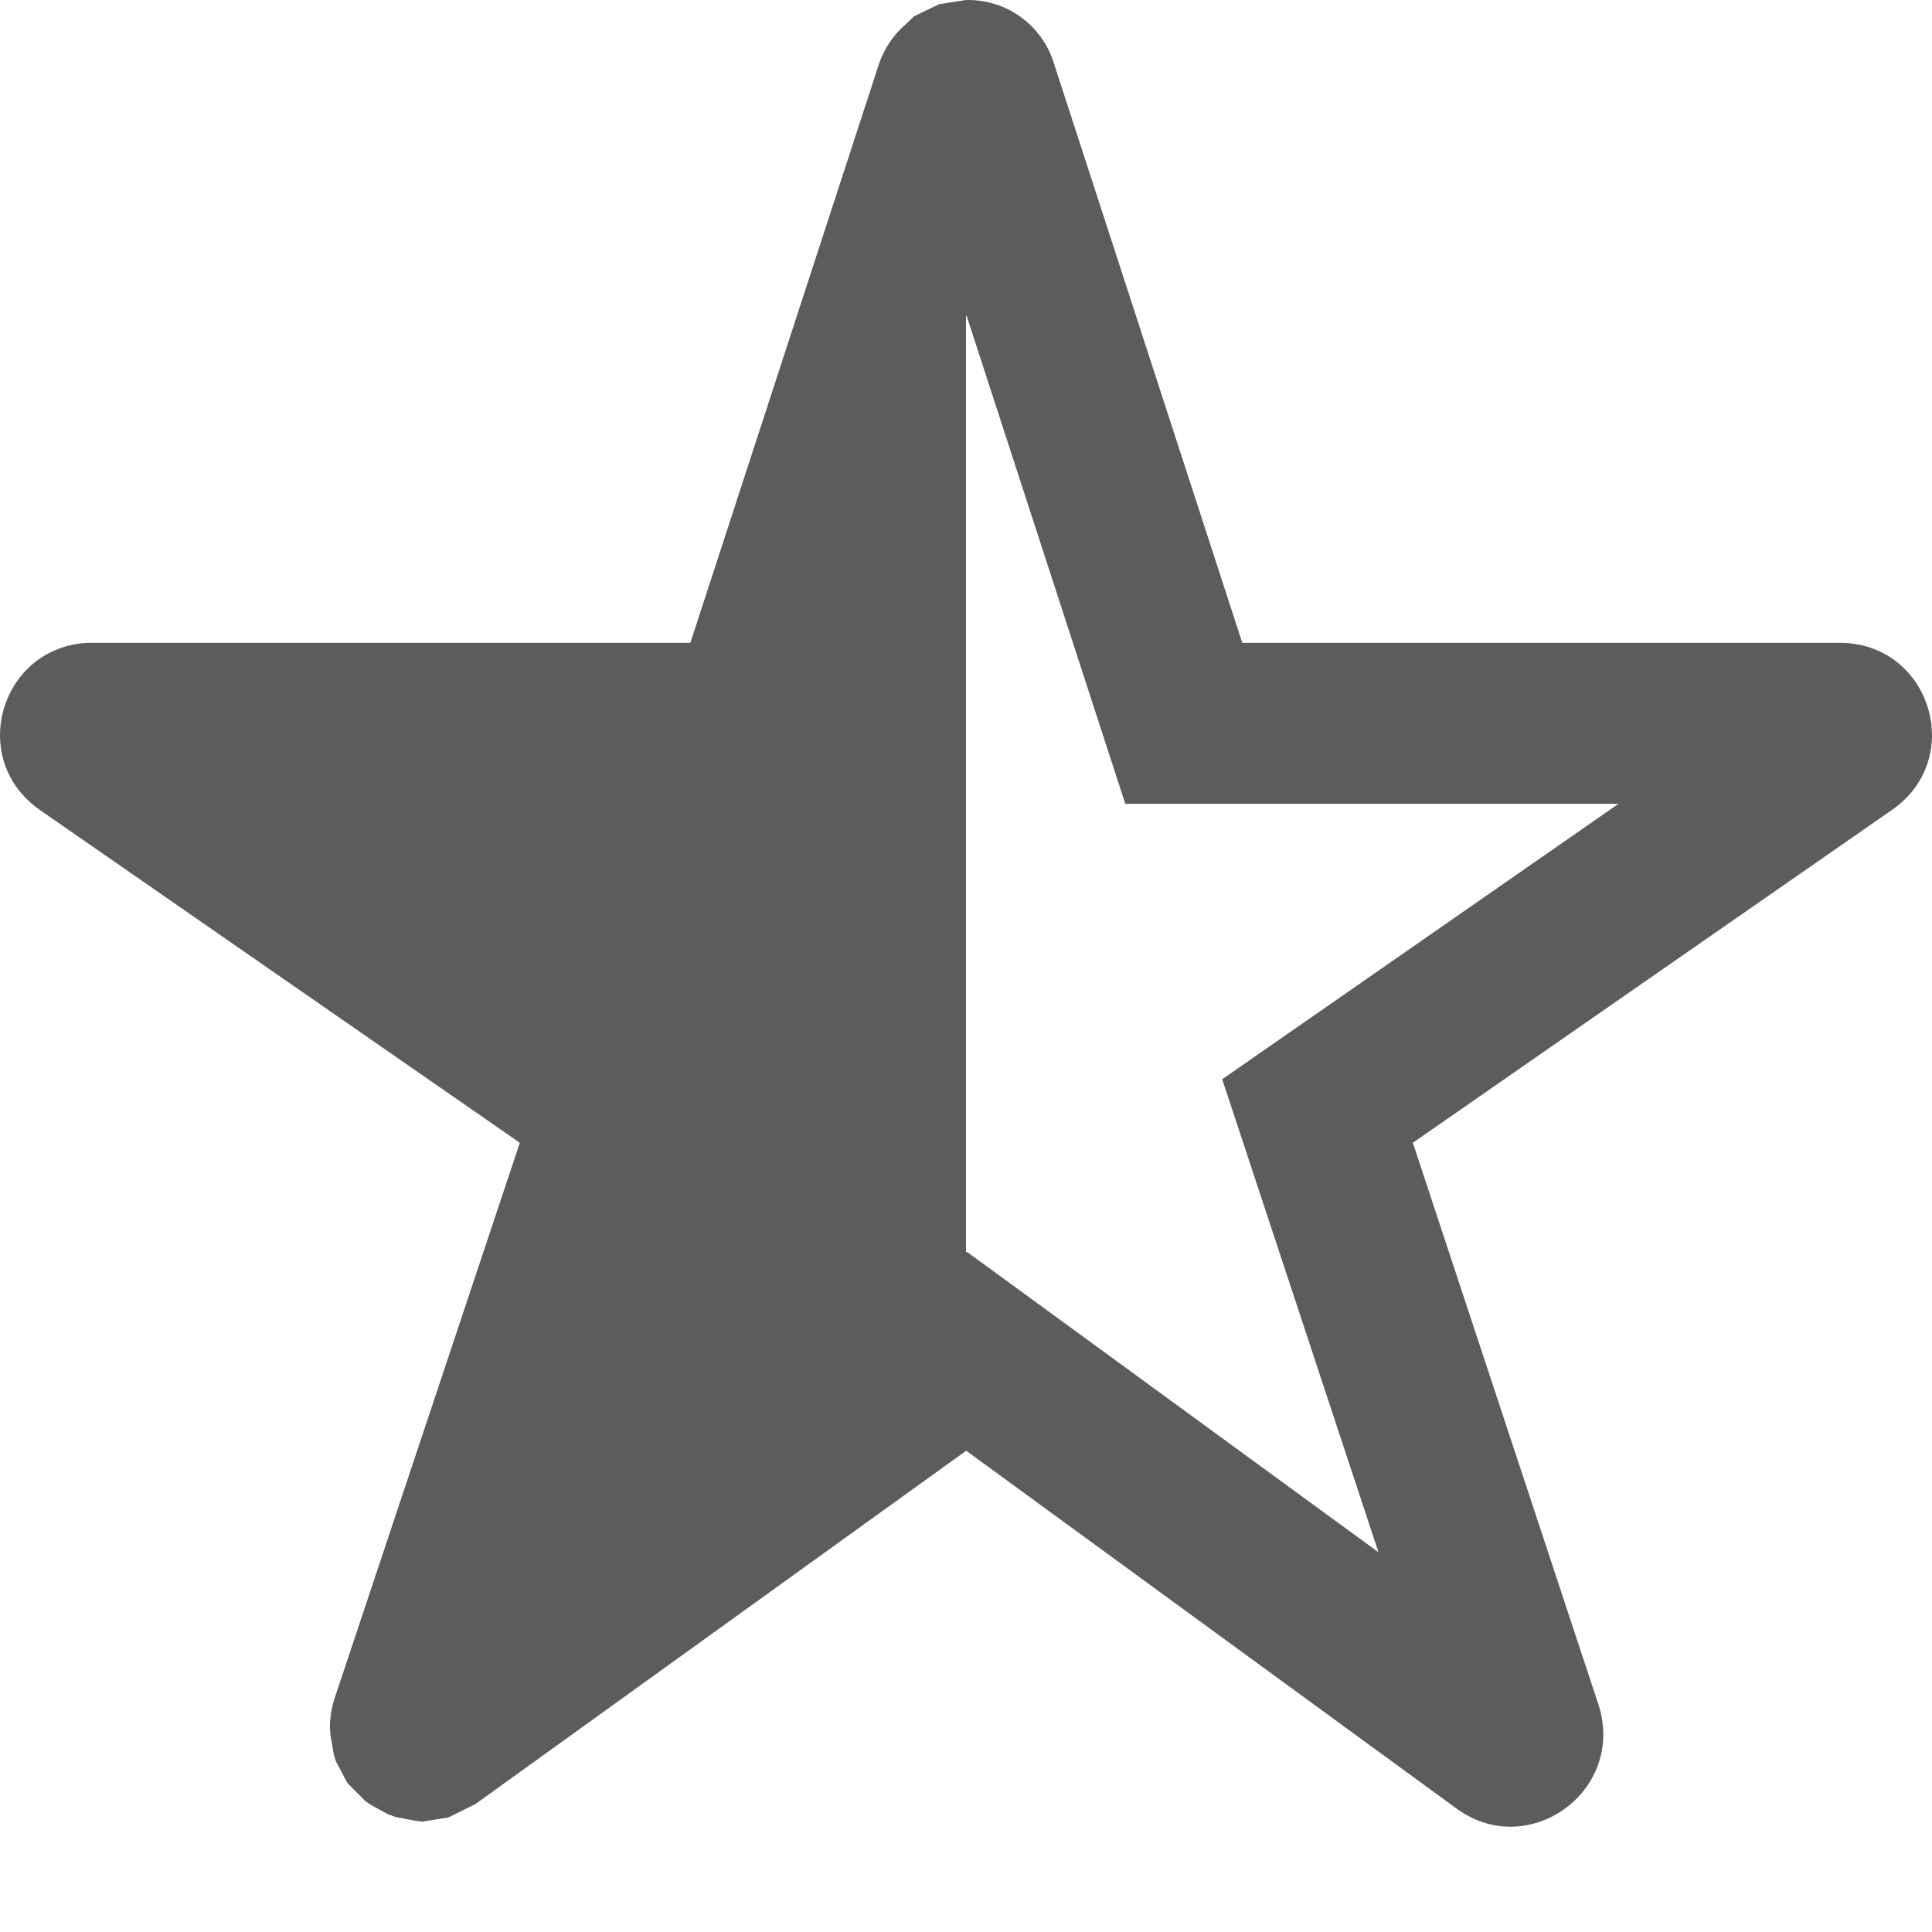
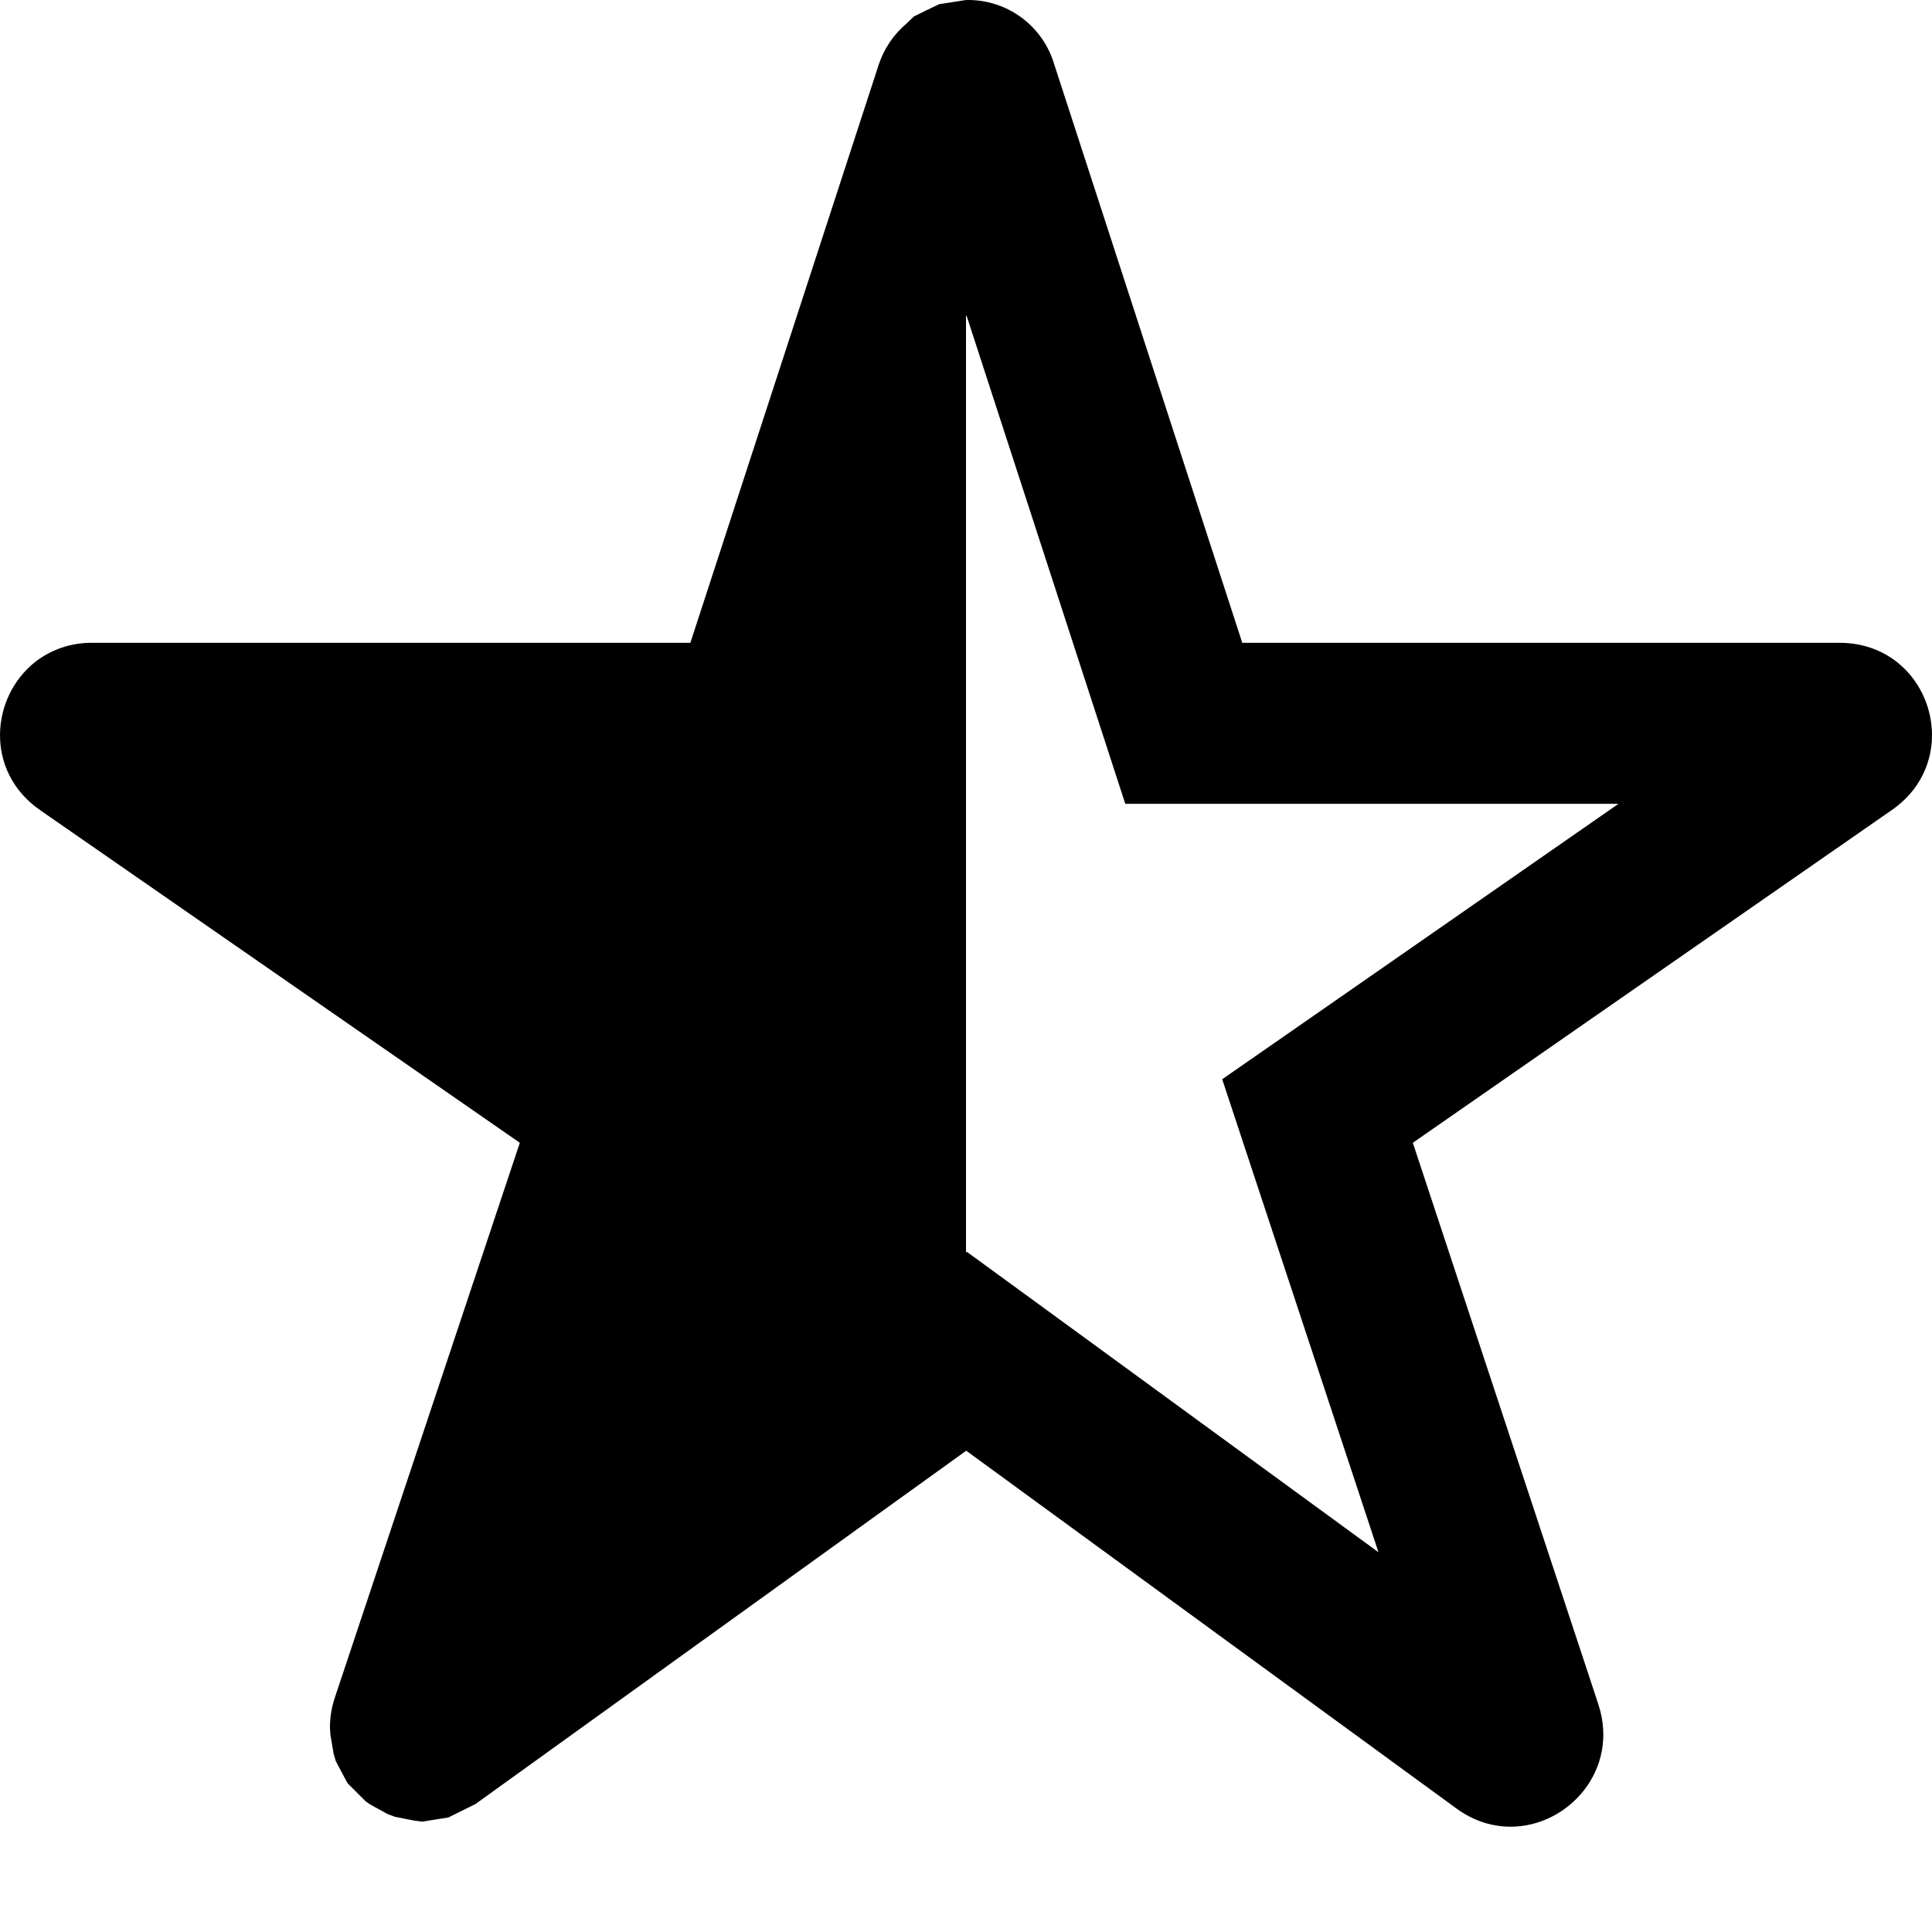
<svg xmlns="http://www.w3.org/2000/svg" width="18" height="18" viewBox="0 0 18 18">
-   <path d="M17.139 5.989h-5.565L9.819.59A.836.836 0 0 0 9.01 0L9 .002V0l-.14.022-.11.017-.117.056-.118.058-.071.068a.851.851 0 0 0-.257.381L6.432 5.989H.861a.85.85 0 0 0-.529.175c-.418.325-.48 1.019.039 1.382l4.472 3.101-1.726 5.177a.88.88 0 0 0-.043.267l.004.07.031.181.02.067.098.185.014.023.168.168.047.031.157.086.068.025.177.035.058.007.018.003.142-.023.101-.016.19-.094.064-.032 4.043-2.911.528-.38 4.571 3.336c.16.116.333.167.501.167.539 0 1.018-.533.817-1.142l-1.728-5.23 4.464-3.101c.694-.483.355-1.557-.488-1.557zm-4.832 3.427l-.92.639 1.456 4.407-2.956-2.158-.879-.641-.008.006V2.95l.004-.013 1.48 4.552h4.595l-2.772 1.927z" fill="#5C5C5C" />
+   <path d="M17.139 5.989h-5.565L9.819.59A.836.836 0 0 0 9.01 0L9 .002V0l-.14.022-.11.017-.117.056-.118.058-.071.068a.851.851 0 0 0-.257.381L6.432 5.989H.861a.85.85 0 0 0-.529.175c-.418.325-.48 1.019.039 1.382l4.472 3.101-1.726 5.177a.88.88 0 0 0-.043.267l.004.07.031.181.02.067.098.185.014.023.168.168.047.031.157.086.068.025.177.035.058.007.018.003.142-.023.101-.016.19-.094.064-.032 4.043-2.911.528-.38 4.571 3.336c.16.116.333.167.501.167.539 0 1.018-.533.817-1.142l-1.728-5.23 4.464-3.101c.694-.483.355-1.557-.488-1.557zm-4.832 3.427l-.92.639 1.456 4.407-2.956-2.158-.879-.641-.008.006V2.95l.004-.013 1.48 4.552h4.595l-2.772 1.927z" />
</svg>
